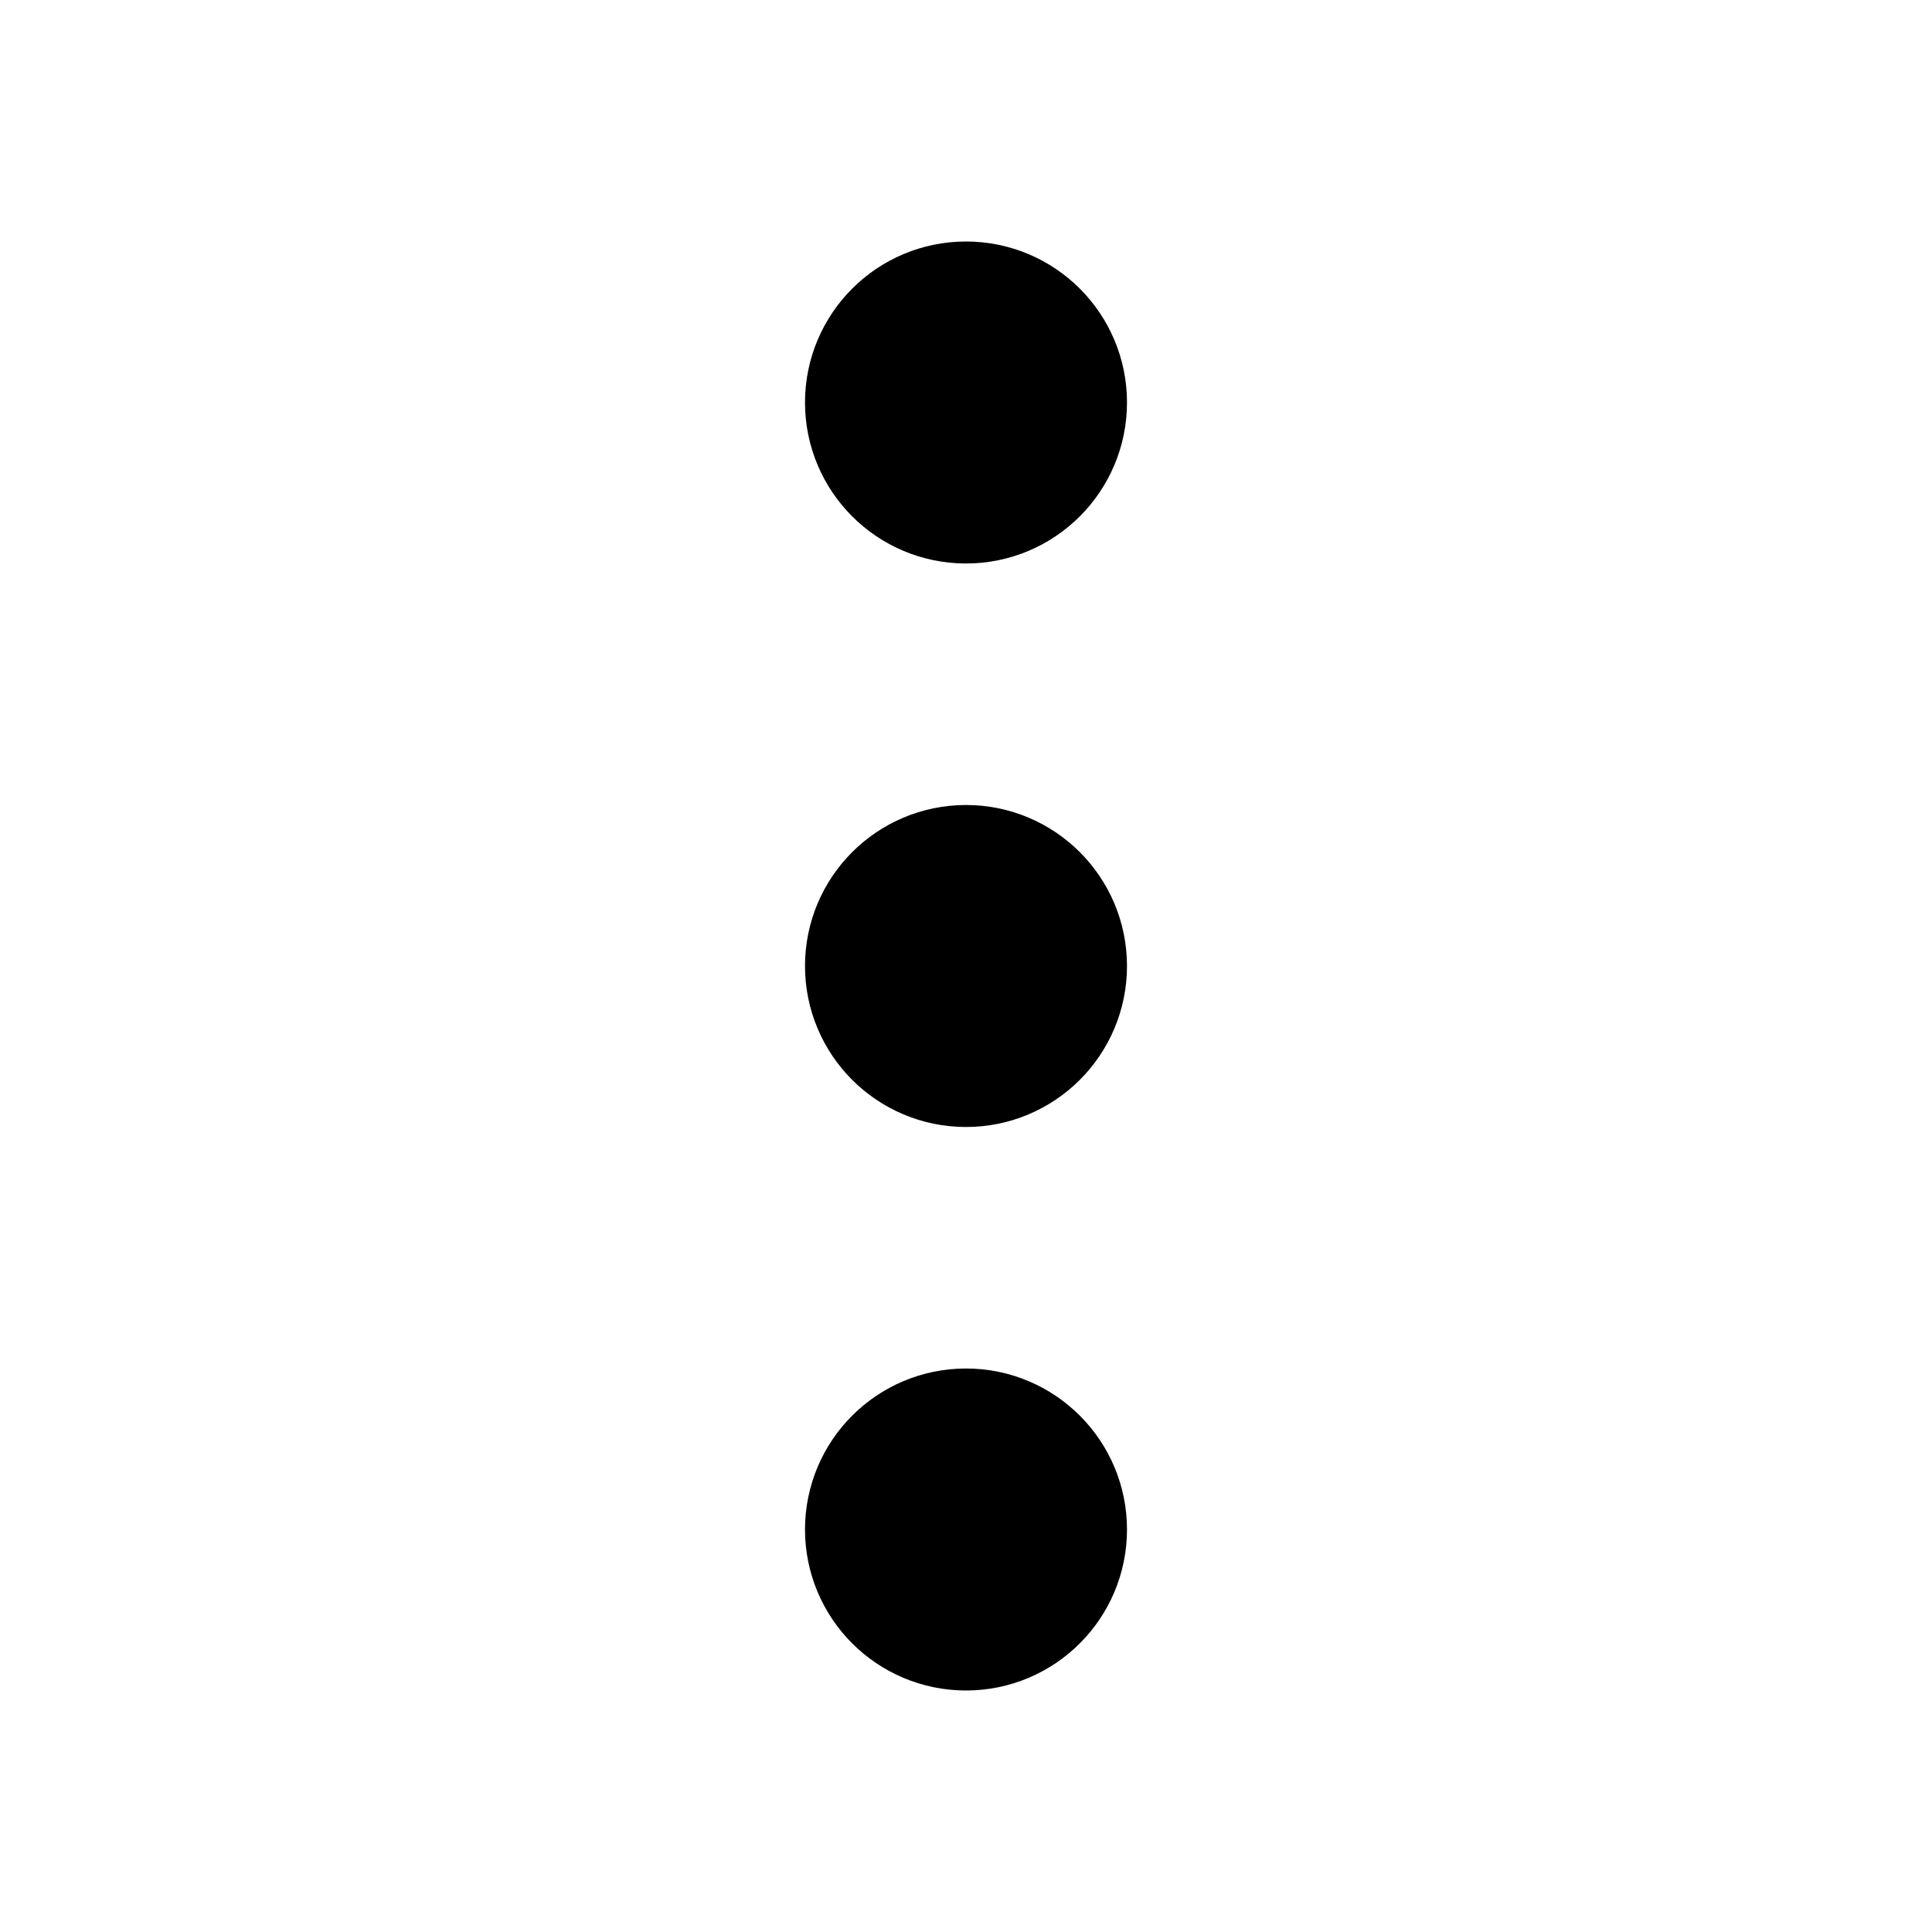
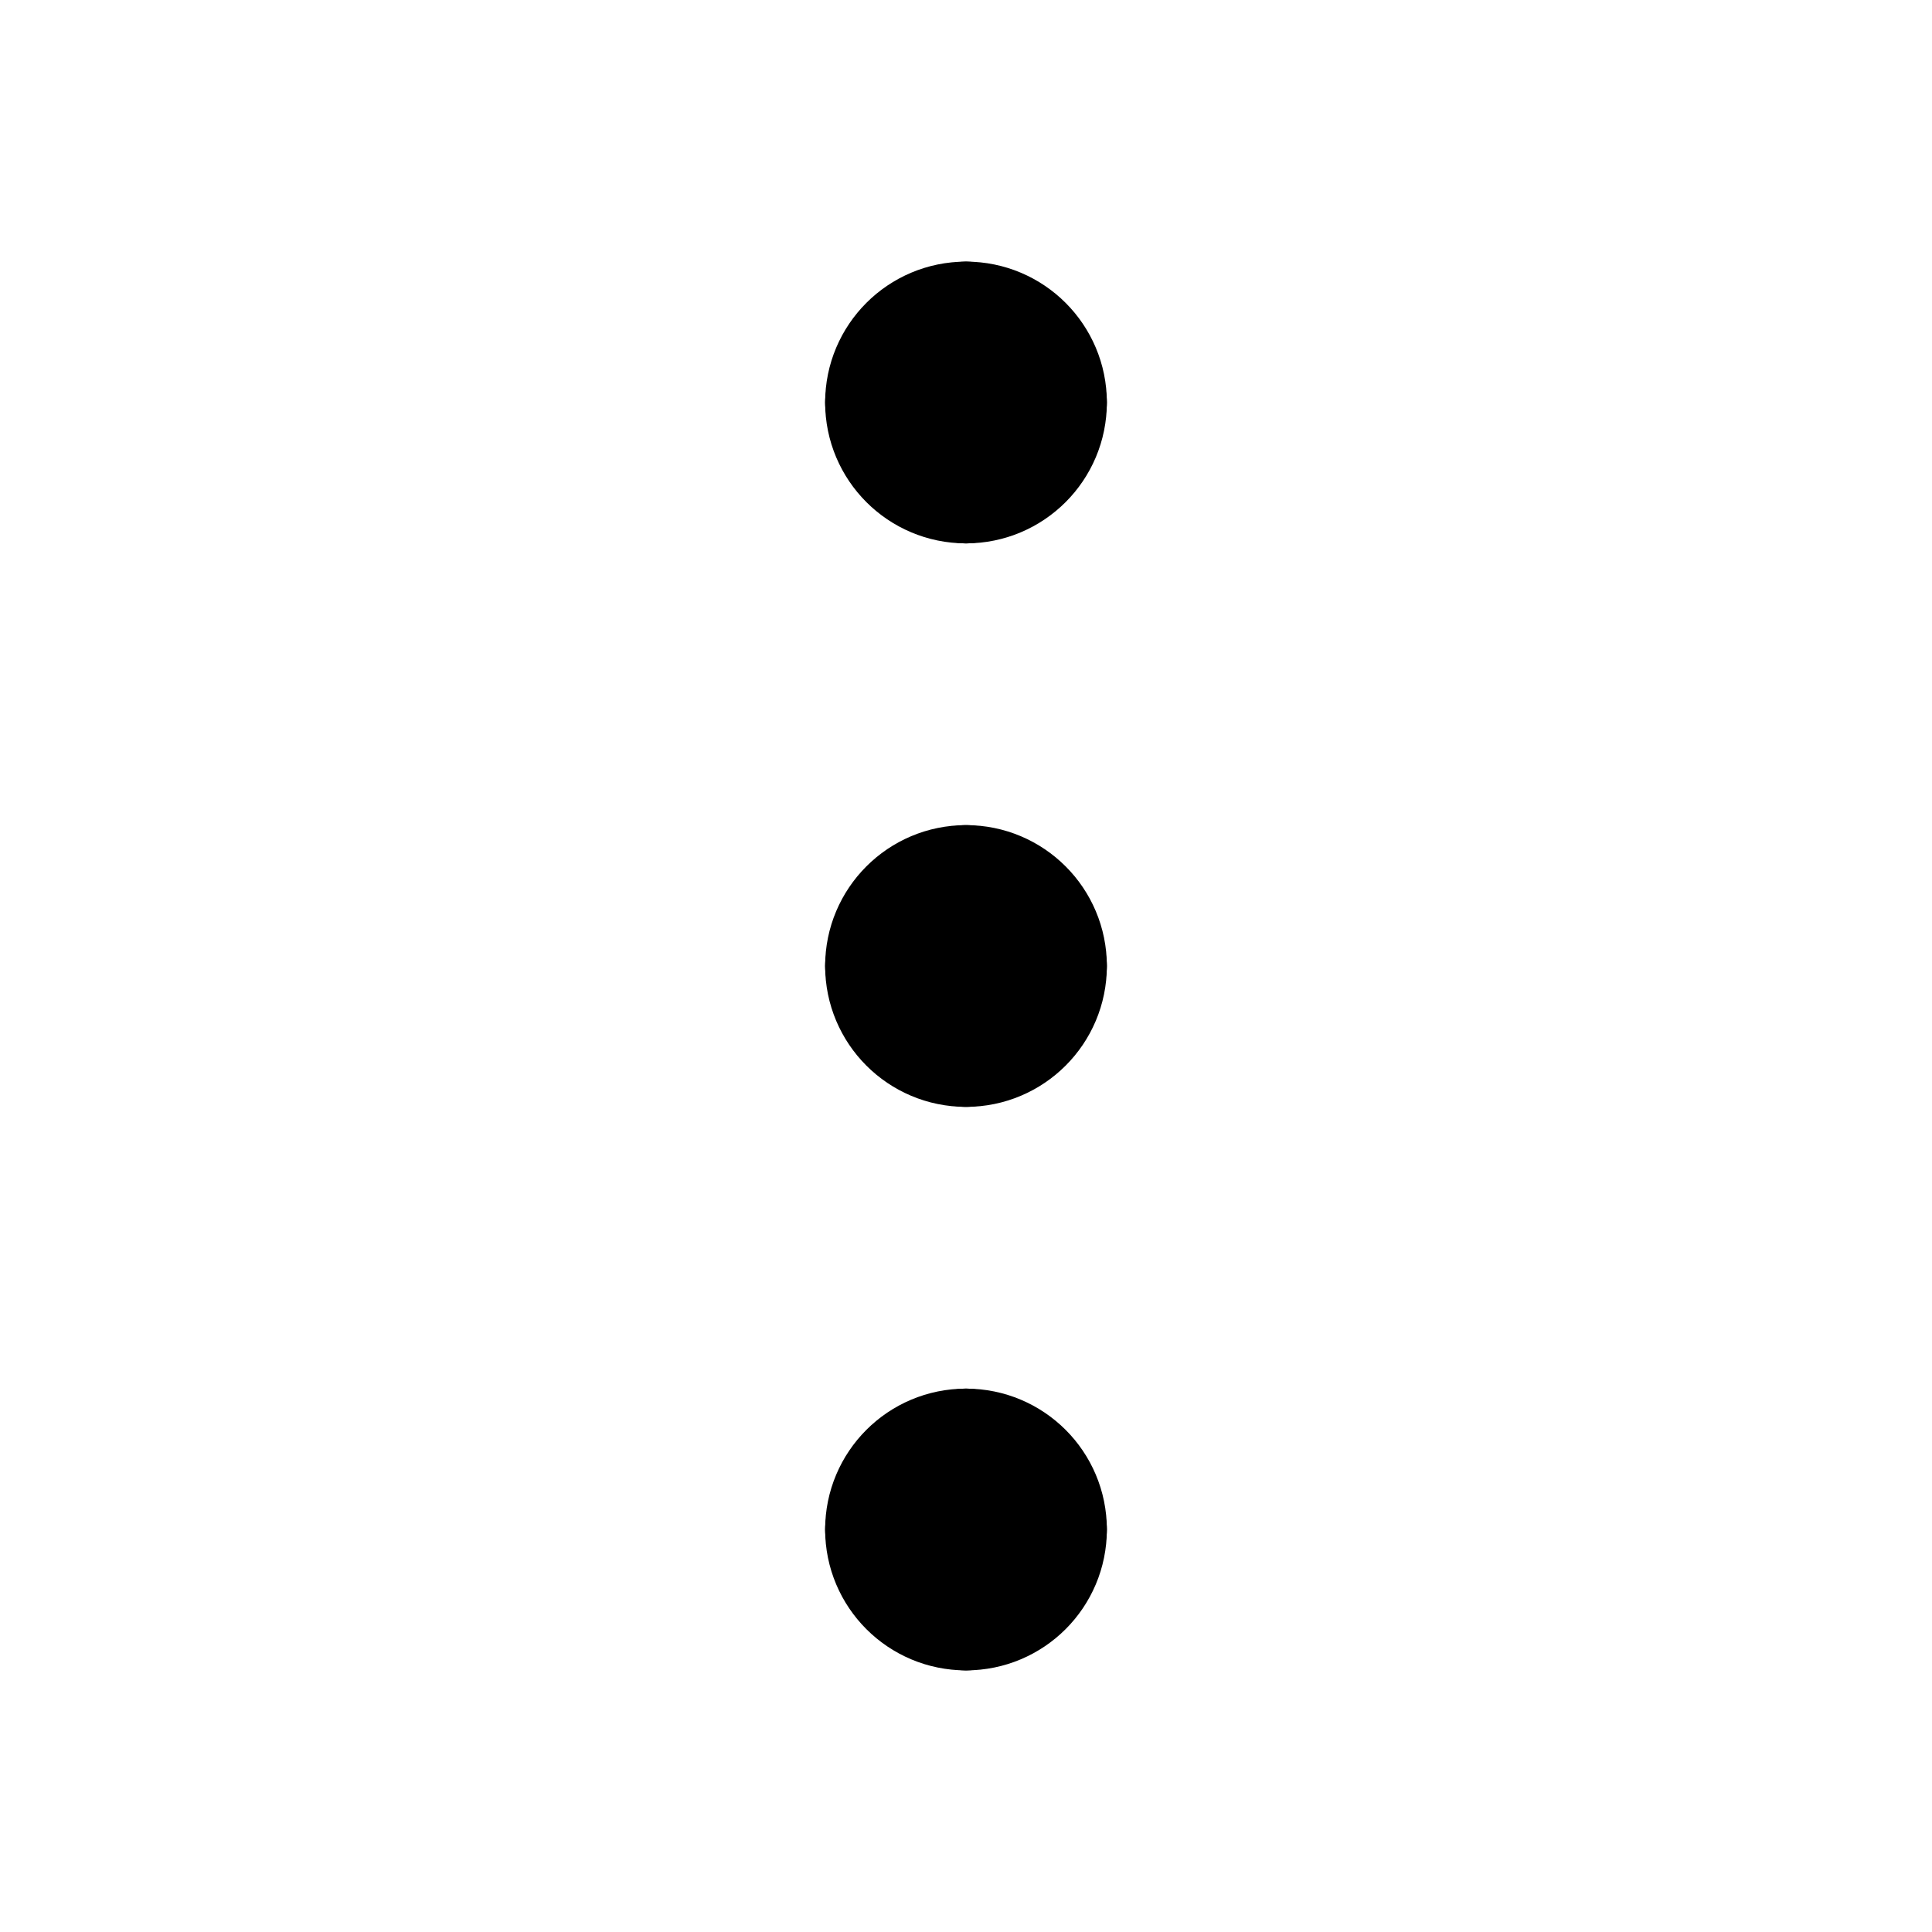
<svg xmlns="http://www.w3.org/2000/svg" width="24px" height="24px" viewBox="0 0 24 24" version="1.1">
  <defs />
  <g id="Page-1" stroke="none" stroke-width="1" fill="none" fill-rule="evenodd" stroke-linecap="round" stroke-linejoin="round">
-     <g id="ellipsis-v" stroke="#000000" stroke-width="2">
-       <circle id="Oval" cx="12" cy="12" r="1" />
-       <circle id="Oval" cx="12" cy="5" r="1" />
-       <circle id="Oval" cx="12" cy="19" r="1" />
+     <g id="ellipsis-v" stroke="#000000" stroke-width="1.5">
+       <path d="M12,6 C12.553,6 13,5.552 13,5 C13,4.448 12.553,4 12,4 C11.447,4 11,4.448 11,5 C11,5.552 11.447,6 12,6 Z" id="Stroke-1" />
+       <path d="M12,4 L12,6" id="Stroke-3" />
+       <path d="M13,5 L11,5" id="Stroke-5" />
+       <path d="M12,13 C12.553,13 13,12.552 13,12 C13,11.448 12.553,11 12,11 C11.447,11 11,11.448 11,12 C11,12.552 11.447,13 12,13 Z" id="Stroke-7" />
+       <path d="M12,11 L12,13" id="Stroke-9" />
+       <path d="M13,12 L11,12" id="Stroke-11" />
+       <path d="M12,20 C12.553,20 13,19.553 13,19 C13,18.447 12.553,18 12,18 C11.447,18 11,18.447 11,19 C11,19.553 11.447,20 12,20 Z" id="Stroke-13" />
+       <path d="M12,18 L12,20" id="Stroke-15" />
+       <path d="M13,19 L11,19" id="Stroke-17" />
    </g>
  </g>
</svg>
